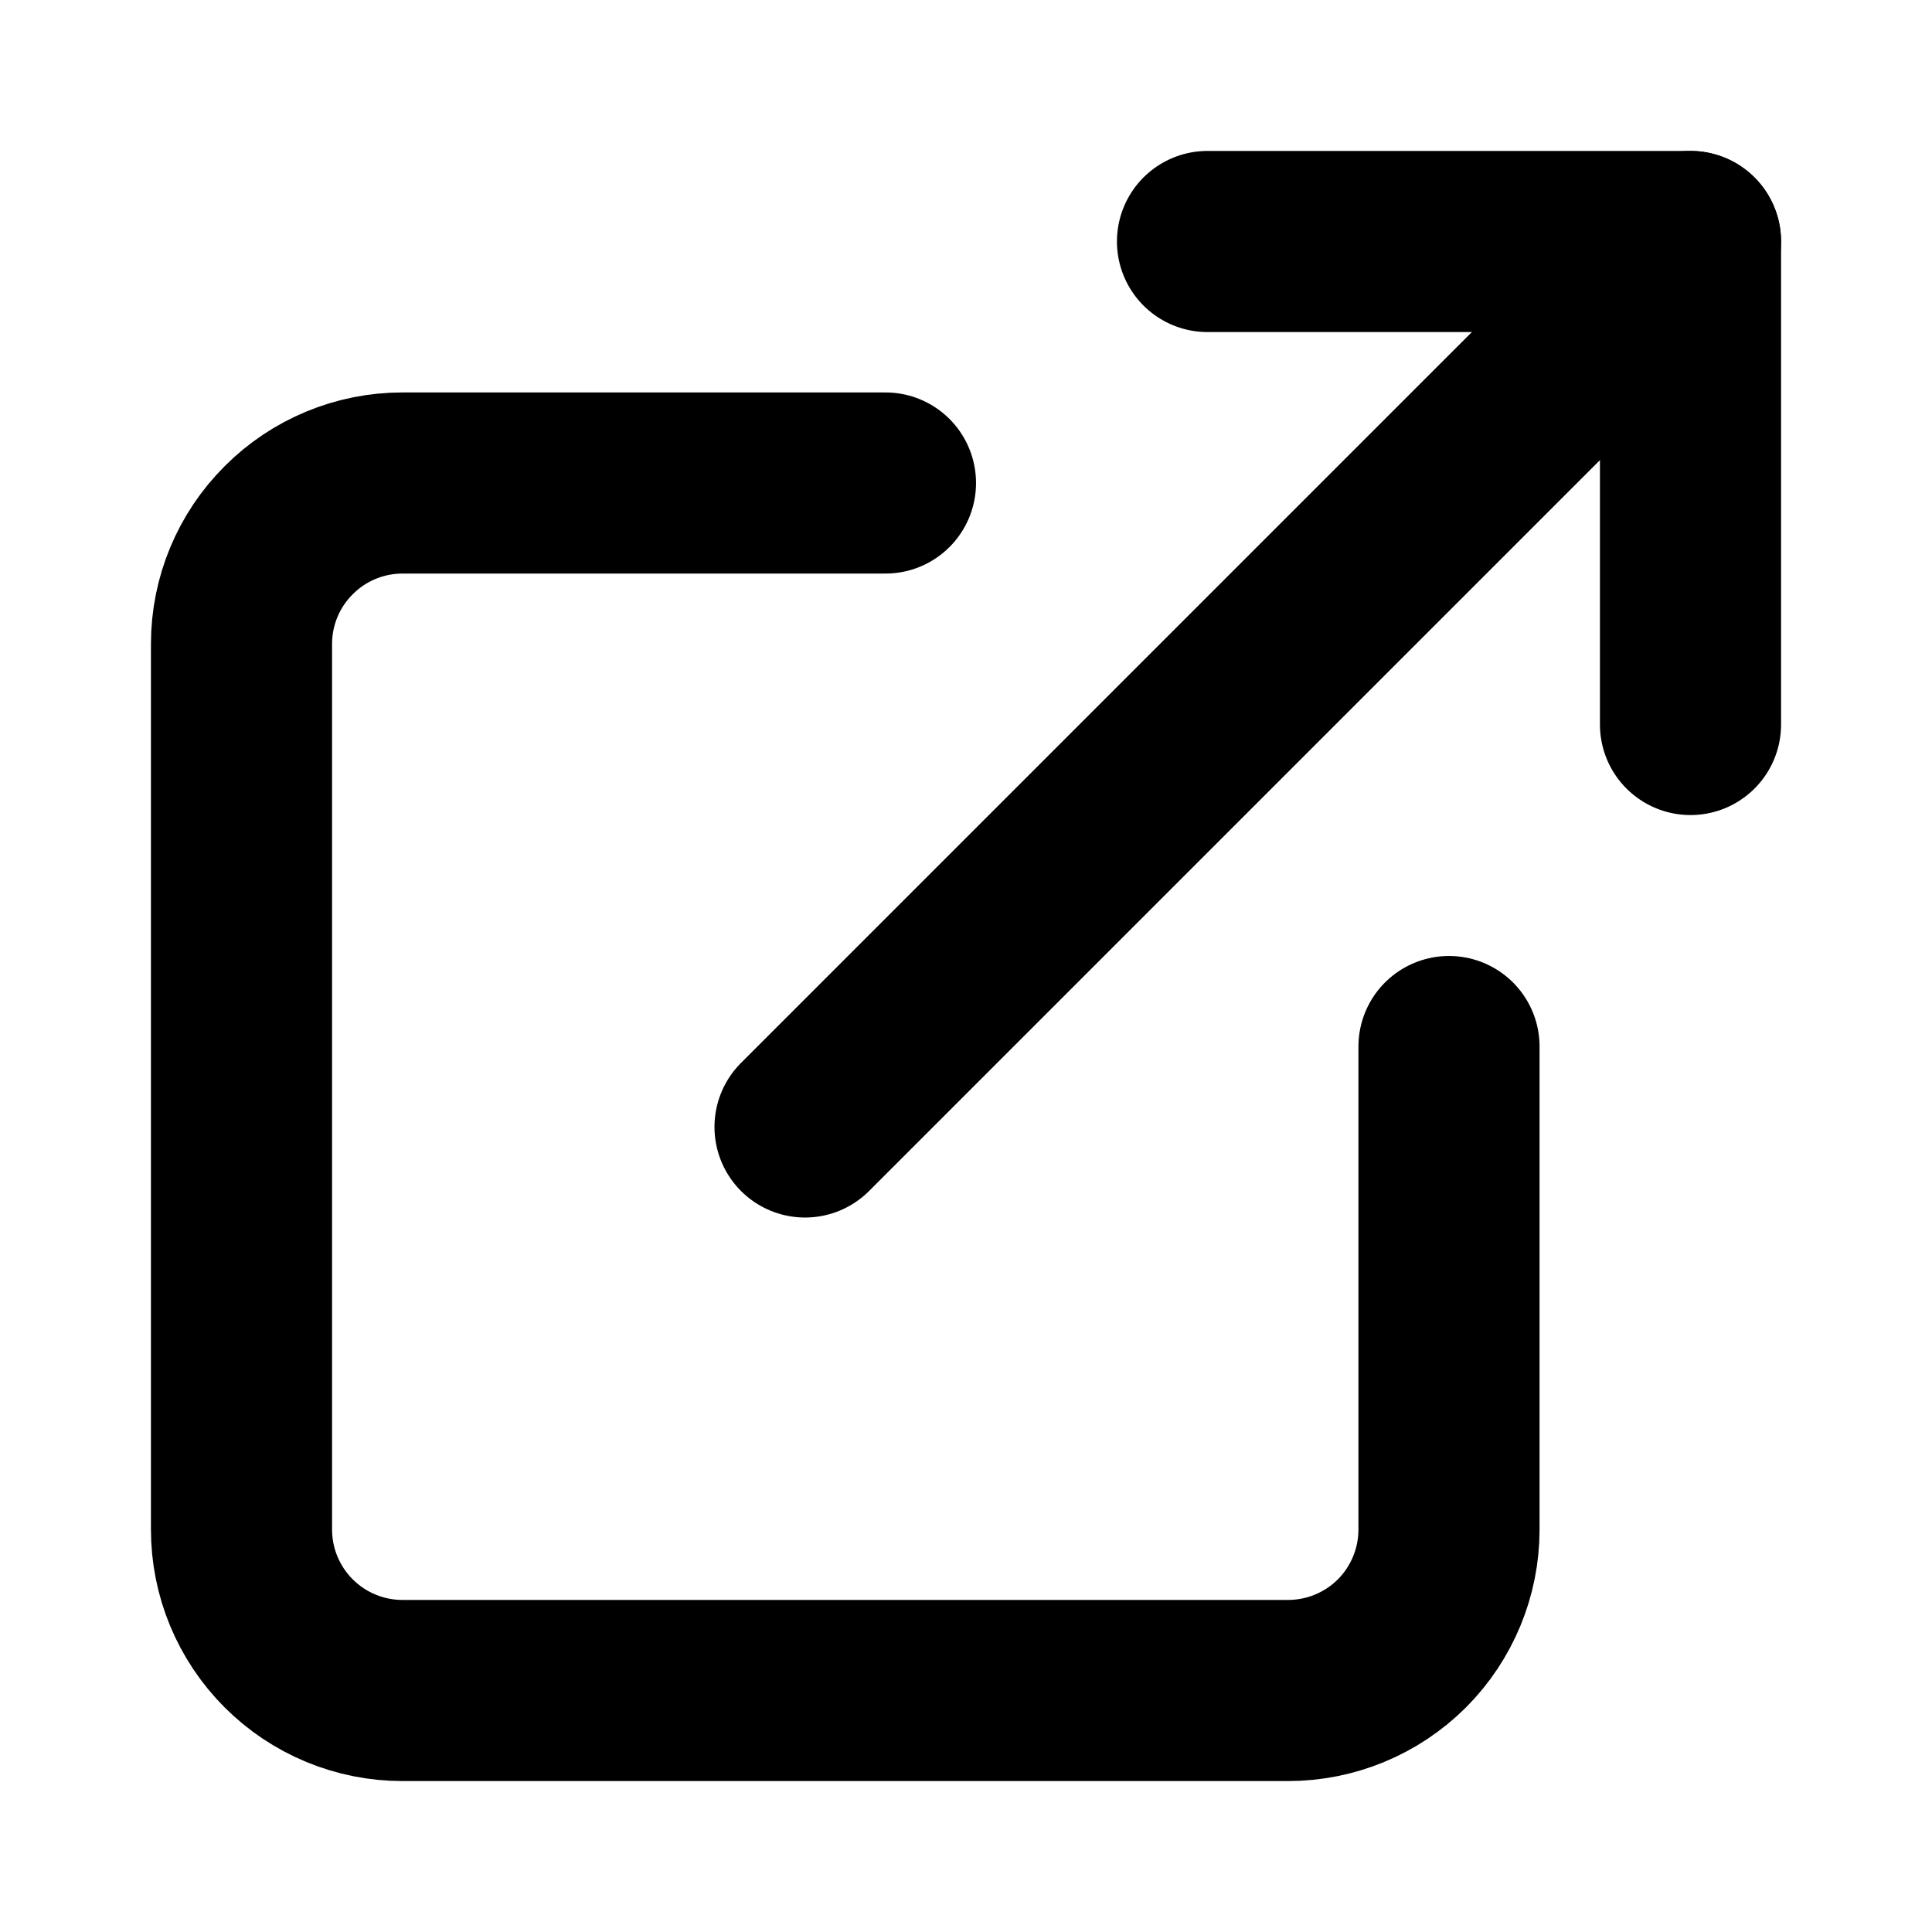
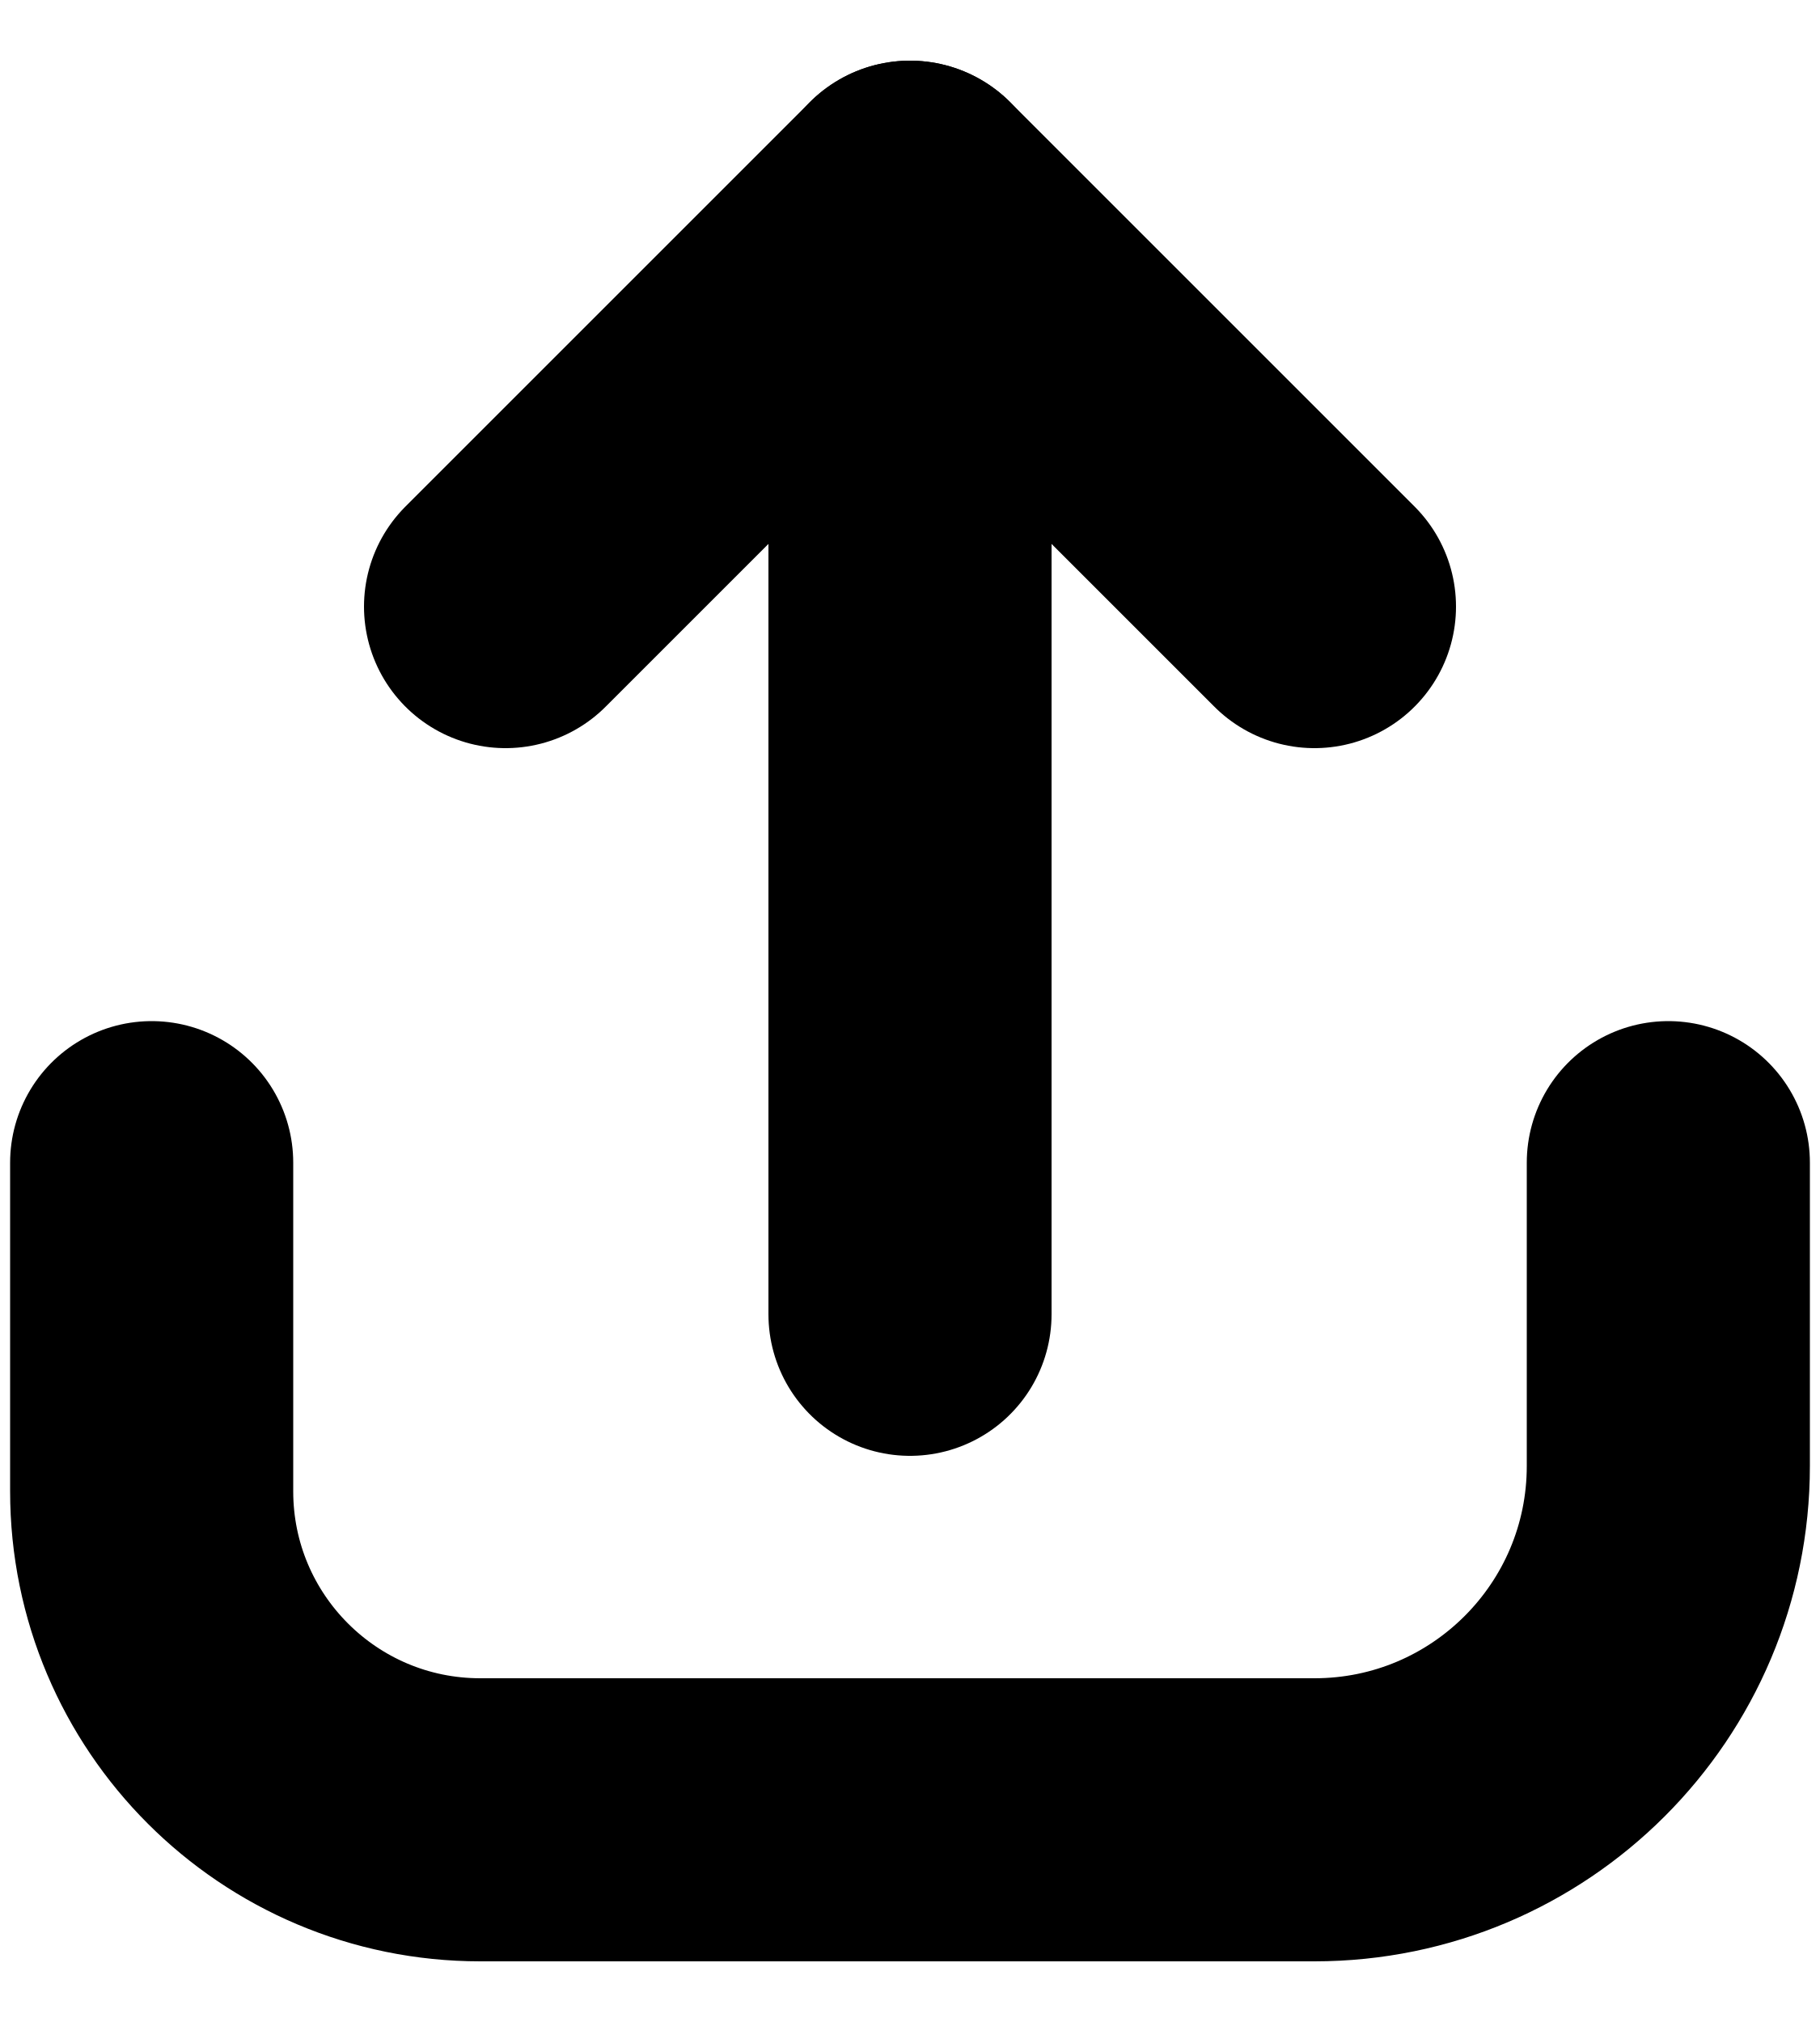
- <svg xmlns="http://www.w3.org/2000/svg" width="16" height="16" viewBox="0 0 16 16" fill="none">
-   <path d="M12 8.667V12.667C12 13.02 11.86 13.359 11.61 13.61C11.359 13.86 11.02 14 10.667 14H3.333C2.98 14 2.641 13.86 2.391 13.61C2.14 13.359 2 13.02 2 12.667V5.333C2 4.98 2.14 4.641 2.391 4.391C2.641 4.14 2.98 4 3.333 4H7.333" stroke="currentColor" stroke-width="1.5" stroke-linecap="round" stroke-linejoin="round" />
-   <path d="M10 2H14V6" stroke="currentColor" stroke-width="1.5" stroke-linecap="round" stroke-linejoin="round" />
-   <path d="M6.667 9.333L14 2" stroke="currentColor" stroke-width="1.5" stroke-linecap="round" stroke-linejoin="round" />
+ <svg xmlns="http://www.w3.org/2000/svg" width="18" height="20" viewBox="0 0 18 20" fill="none">
+   <g stroke="currentColor">
+     <path d="M5 6L9 2L13 6" stroke-width="2.8" stroke-miterlimit="10" stroke-linecap="round" stroke-linejoin="round" />
+     <path d="M9 13V2" stroke-width="2.8" stroke-miterlimit="10" stroke-linecap="round" stroke-linejoin="round" />
+     <path d="M1.5 11.5V14.75V14.75C1.5 16.545 2.955 18 4.75 18H13C14.933 18 16.5 16.433 16.5 14.5V14.5V11.5" stroke-width="2.8" stroke-linecap="round" stroke-linejoin="round" />
+   </g>
</svg>
